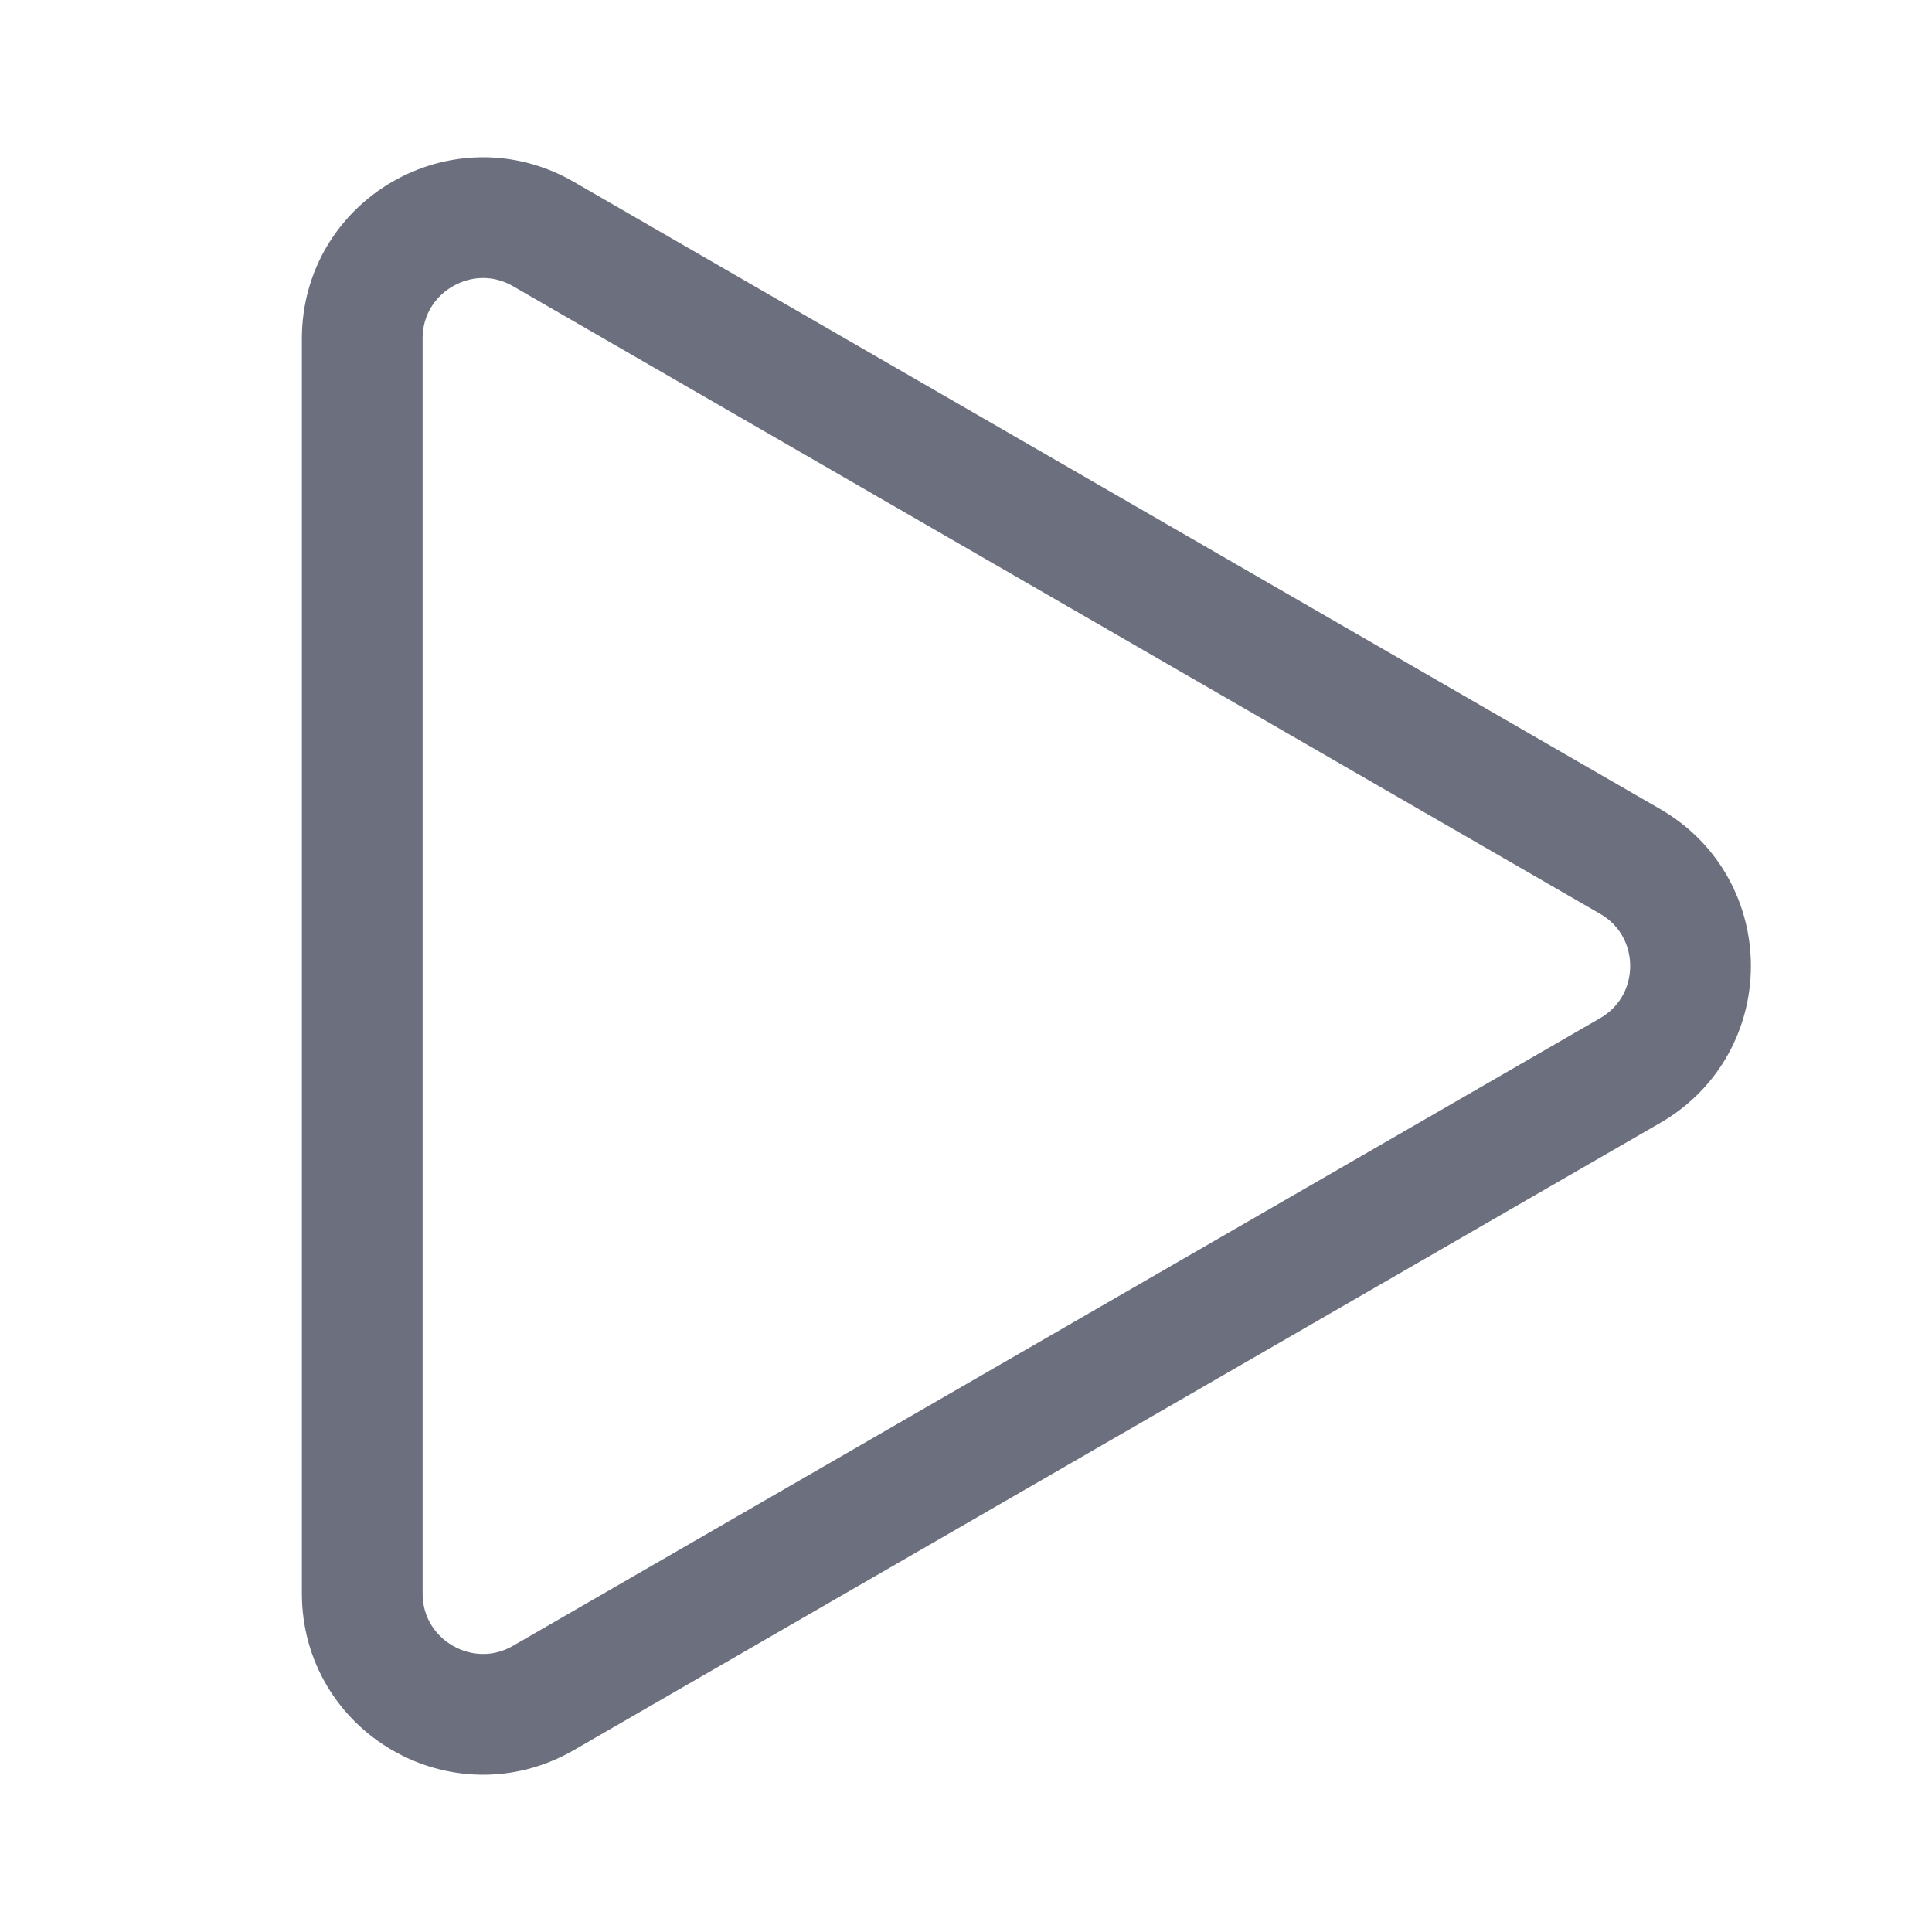
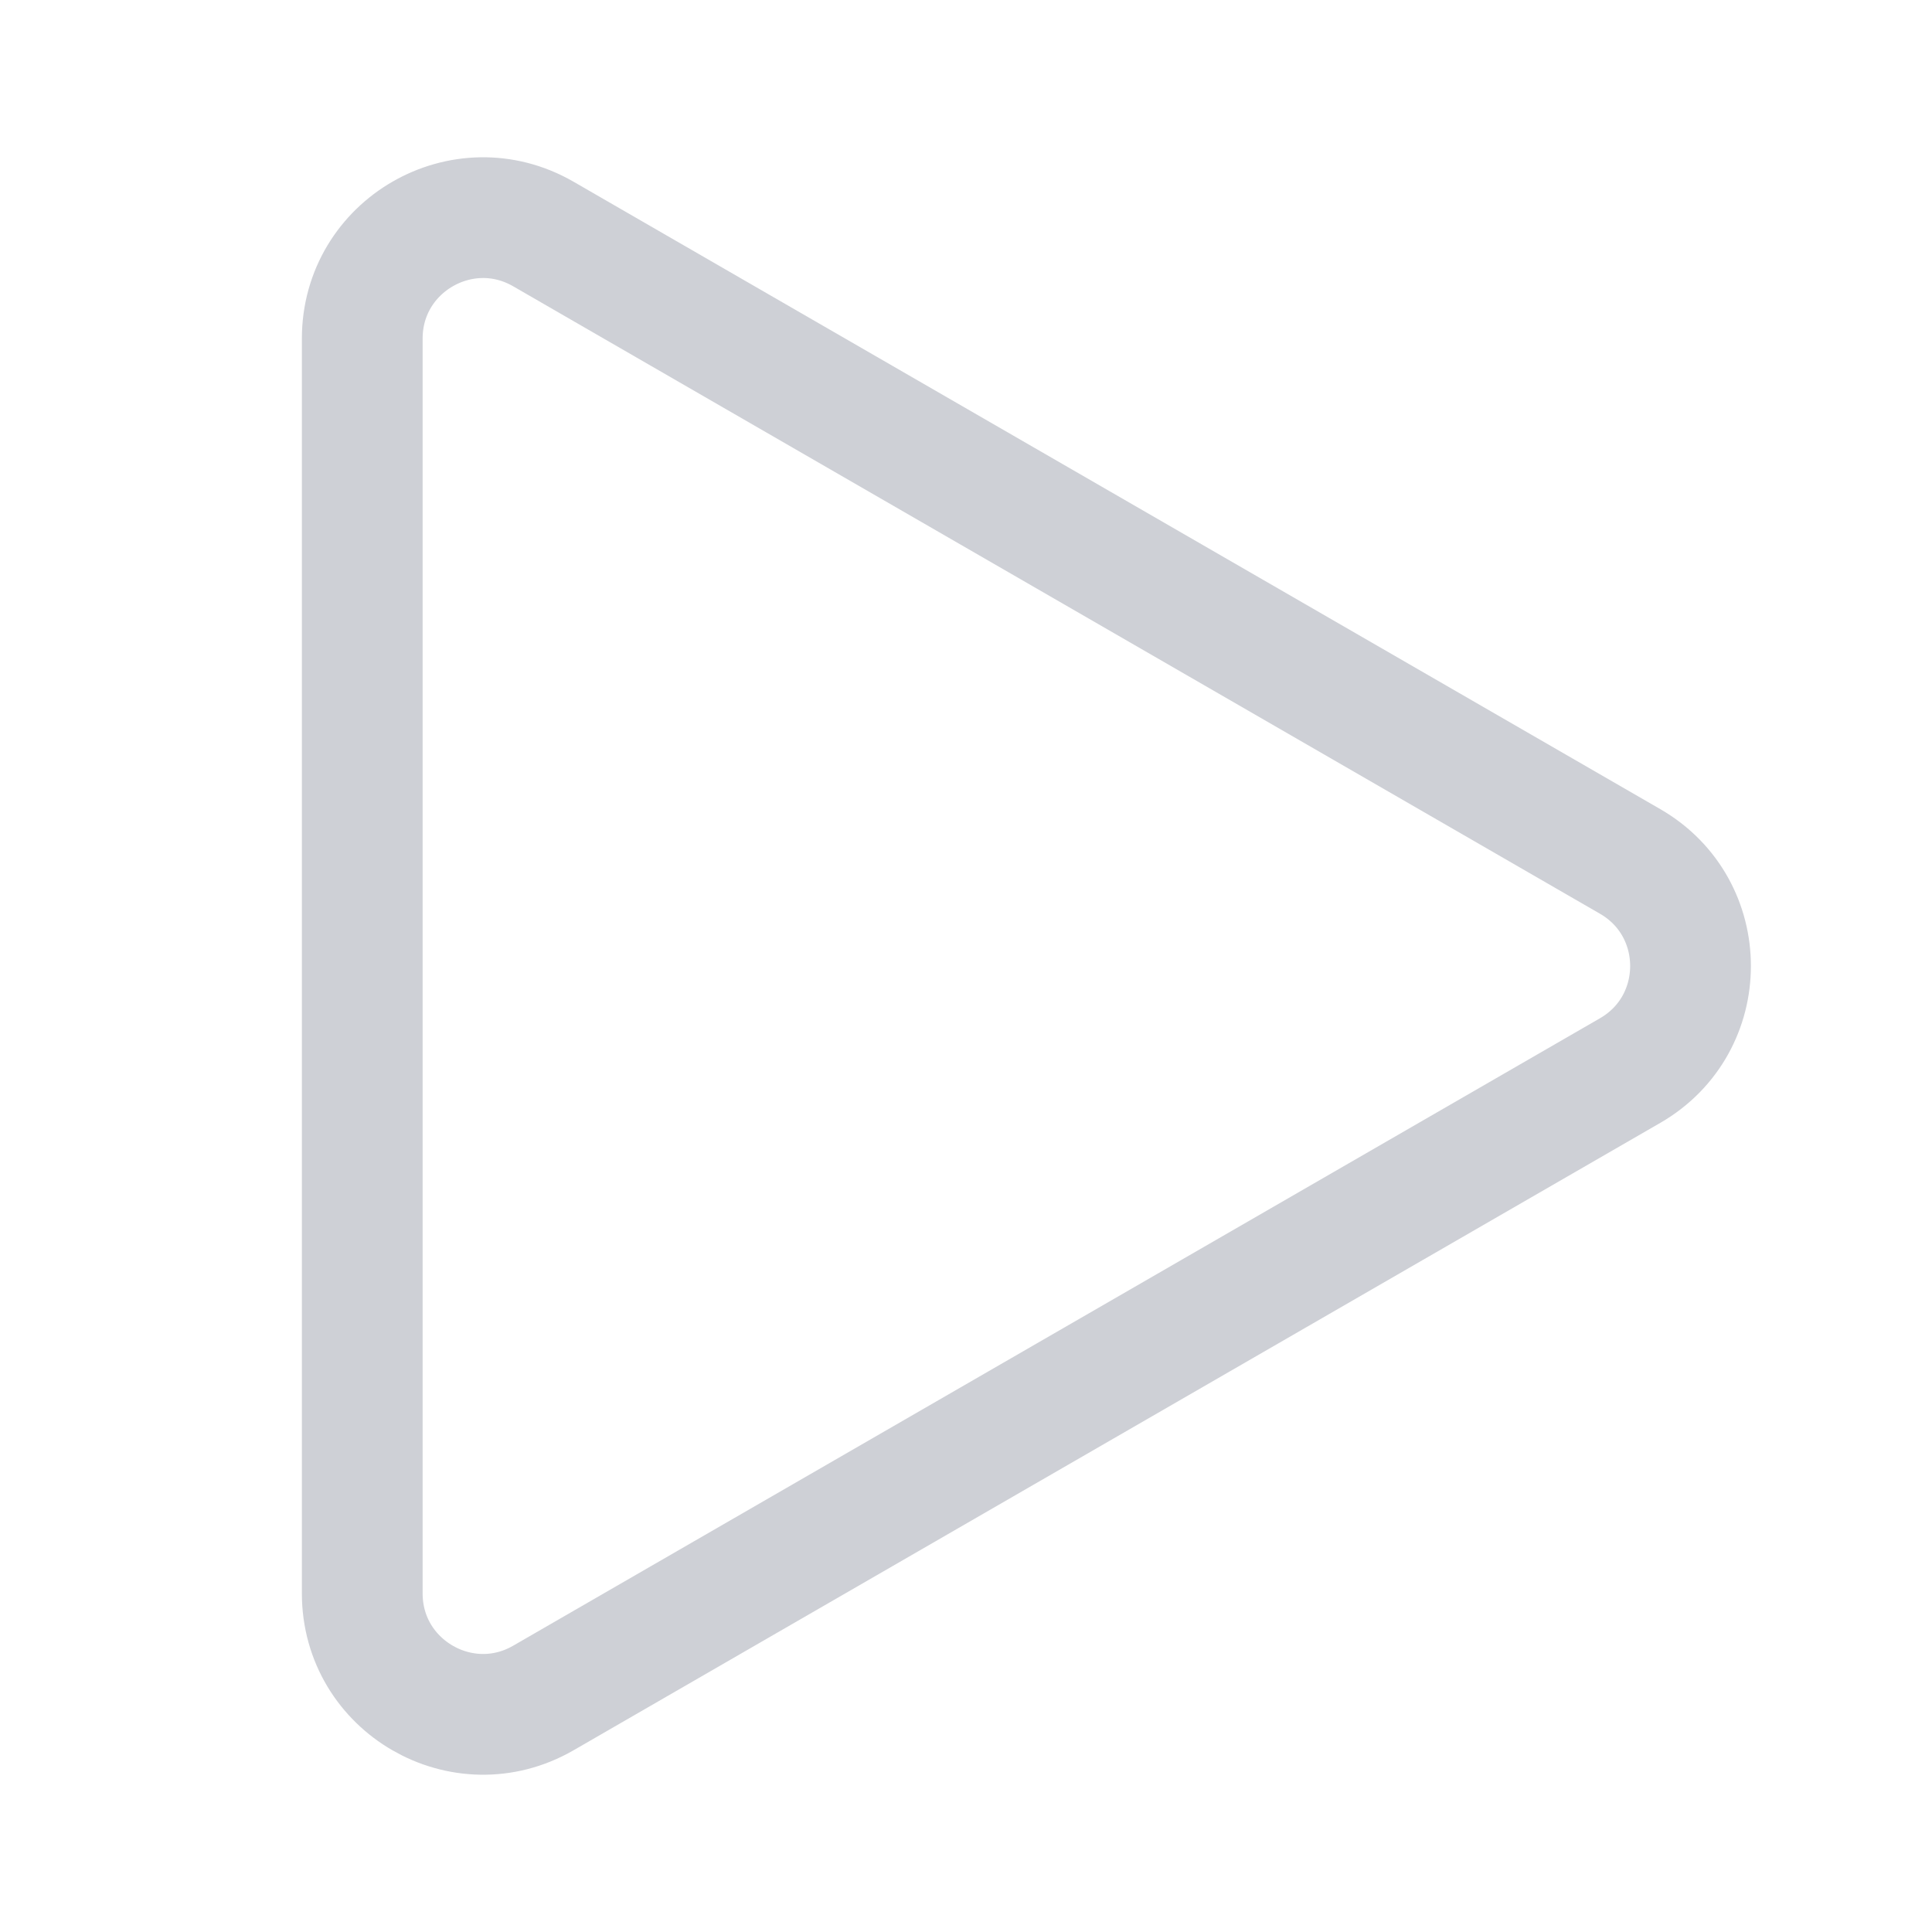
<svg xmlns="http://www.w3.org/2000/svg" width="16" height="16" viewBox="0 0 16 16" fill="none">
-   <path d="M13.5 7.134C14.167 7.519 14.167 8.481 13.5 8.866L4.5 14.062C3.833 14.447 3 13.966 3 13.196L3 2.804C3 2.034 3.833 1.553 4.5 1.938L13.5 7.134Z" stroke="#6C707E" />
+   <path d="M13.5 7.134C14.167 7.519 14.167 8.481 13.5 8.866L4.5 14.062C3.833 14.447 3 13.966 3 13.196L3 2.804C3 2.034 3.833 1.553 4.5 1.938L13.5 7.134Z" stroke="#CED0D6" />
</svg>
